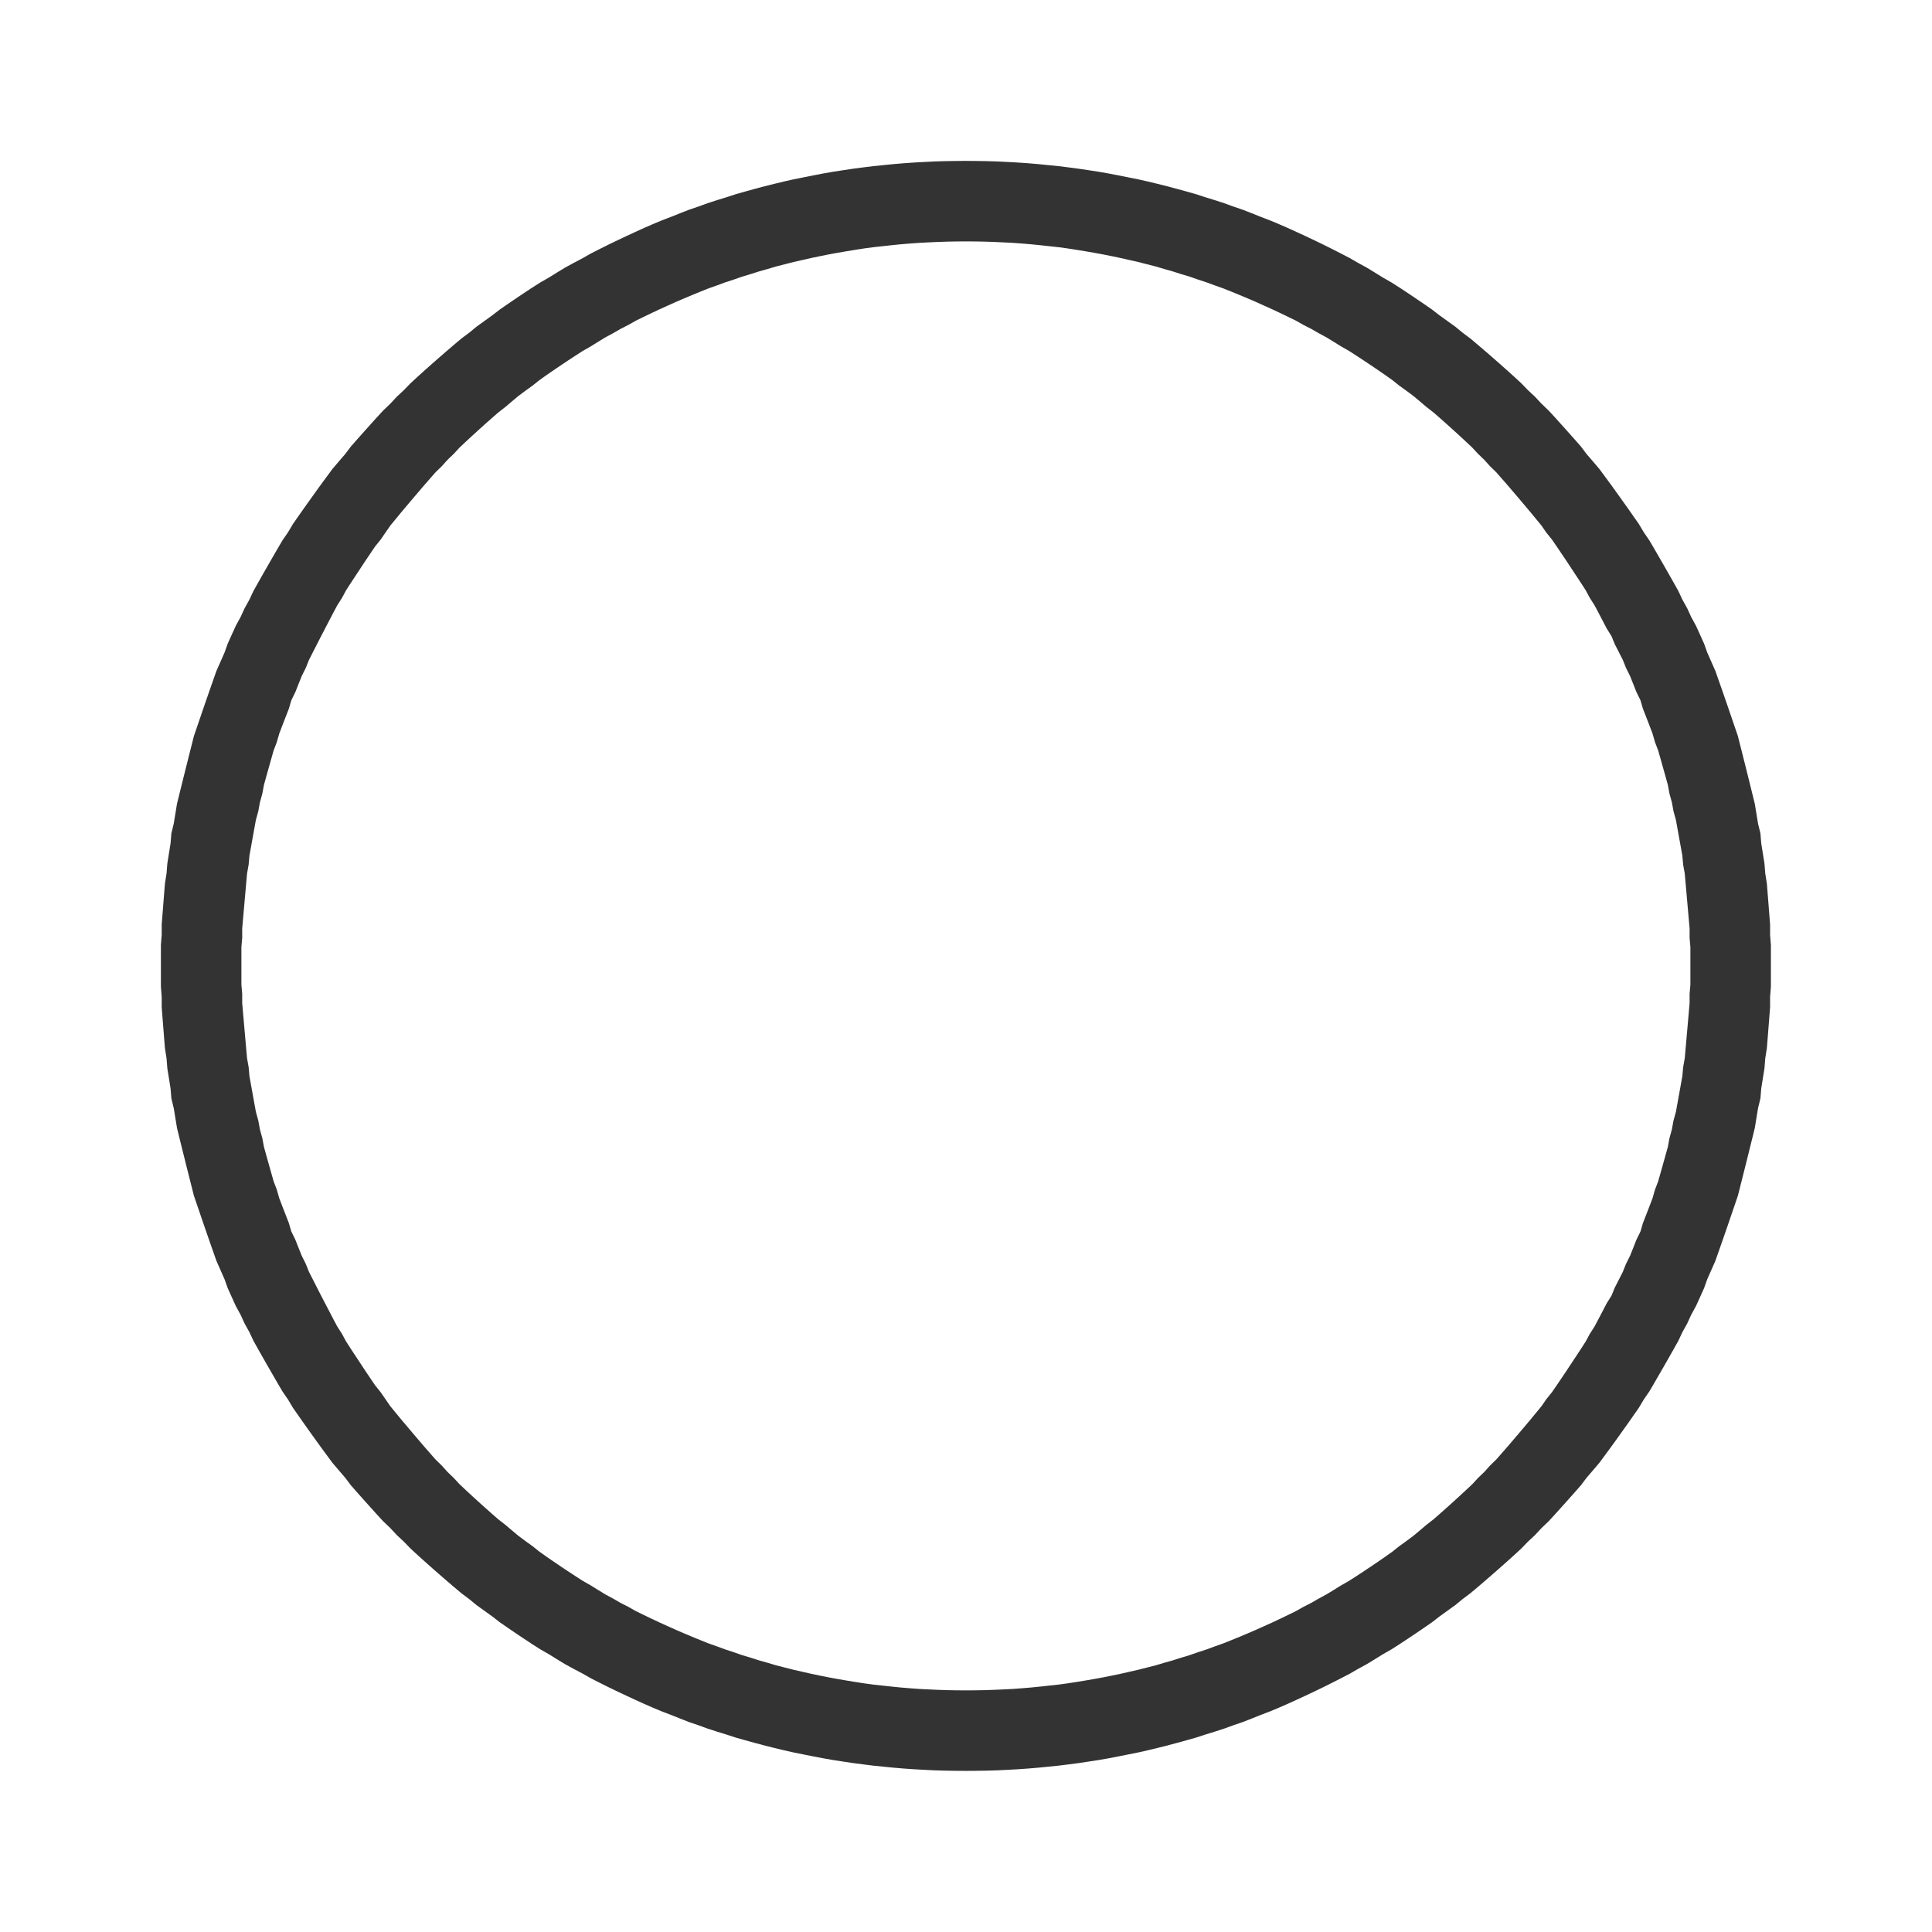
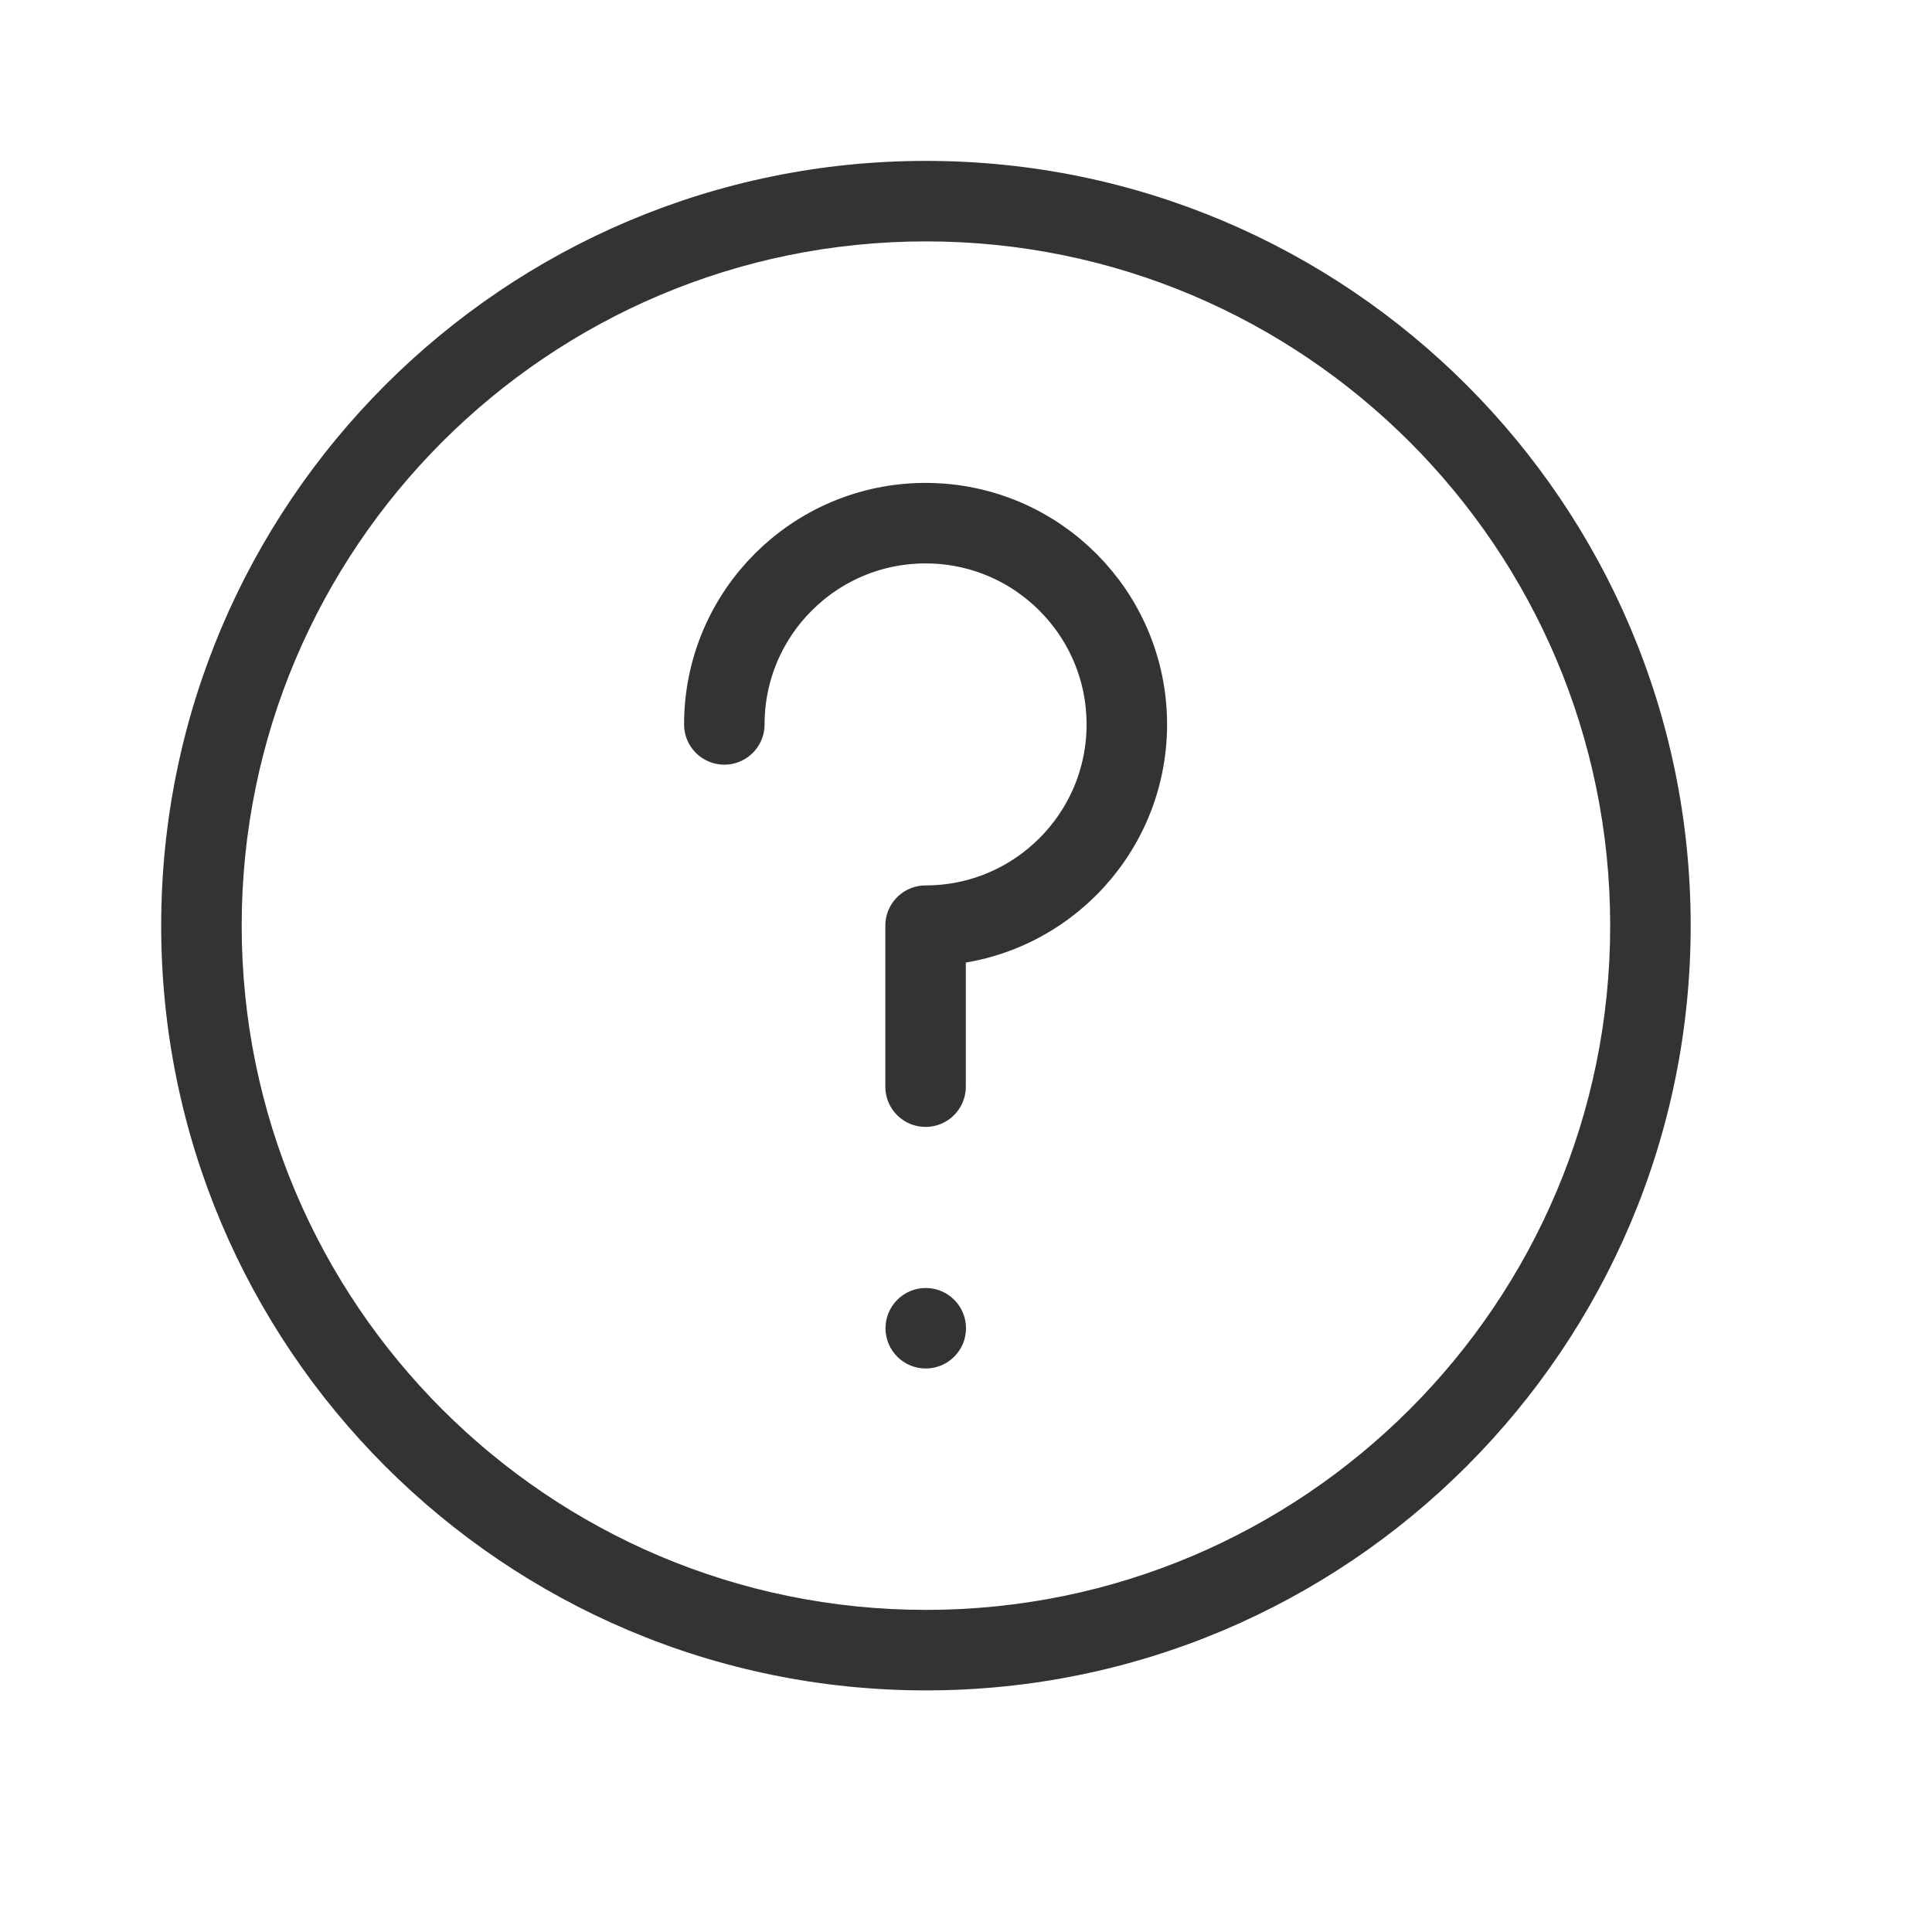
- <svg xmlns="http://www.w3.org/2000/svg" width="24px" height="24px" version="1.1" xml:space="preserve" style="fill-rule:evenodd;clip-rule:evenodd;stroke-linejoin:round;stroke-miterlimit:1.414;">
+ <svg xmlns="http://www.w3.org/2000/svg" width="24px" height="24px" version="1.1" xml:space="preserve" style="fill-rule:evenodd;clip-rule:evenodd;stroke-linecap:round;stroke-linejoin:round;stroke-miterlimit:100;">
  <g transform="matrix(1,0,0,1,-981,-606)">
    <g id="ui.thin.questionMark" transform="matrix(0.800768,0,0,0.984948,981,606)">
      <rect x="0" y="0" width="29.971" height="24.367" style="fill:none;" />
-       <g transform="matrix(1.2488,0,0,1.01528,-1677.14,-615.261)">
-         <path d="M1355.13,608.001L1355.26,608.003L1355.39,608.007L1355.51,608.013L1355.64,608.02L1355.77,608.029L1355.9,608.04L1356.02,608.052L1356.15,608.065L1356.27,608.08L1356.4,608.097L1356.52,608.115L1356.65,608.135L1356.77,608.156L1356.89,608.179L1357.01,608.203L1357.14,608.229L1357.26,608.256L1357.38,608.285L1357.5,608.315L1357.62,608.347L1357.74,608.38L1357.86,608.414L1357.97,608.45L1358.09,608.487L1358.21,608.526L1358.32,608.566L1358.44,608.607L1358.55,608.65L1358.66,608.694L1358.78,608.74L1358.89,608.786L1359,608.834L1359.11,608.884L1359.22,608.935L1359.33,608.987L1359.44,609.04L1359.55,609.095L1359.66,609.151L1359.77,609.208L1359.87,609.266L1359.98,609.326L1360.08,609.387L1360.18,609.449L1360.29,609.512L1360.39,609.576L1360.49,609.642L1360.59,609.709L1360.69,609.777L1360.79,609.846L1360.88,609.916L1360.98,609.988L1361.08,610.06L1361.17,610.134L1361.27,610.209L1361.36,610.285L1361.45,610.362L1361.54,610.44L1361.63,610.519L1361.72,610.599L1361.81,610.68L1361.9,610.763L1361.98,610.846L1362.07,610.93L1362.15,611.016L1362.24,611.102L1362.32,611.189L1362.4,611.278L1362.48,611.367L1362.56,611.457L1362.64,611.548L1362.71,611.641L1362.79,611.734L1362.87,611.828L1362.94,611.923L1363.01,612.018L1363.08,612.115L1363.15,612.213L1363.22,612.311L1363.29,612.411L1363.36,612.511L1363.42,612.612L1363.49,612.714L1363.55,612.816L1363.61,612.92L1363.67,613.024L1363.73,613.129L1363.79,613.235L1363.85,613.342L1363.9,613.449L1363.96,613.557L1364.01,613.666L1364.07,613.776L1364.12,613.886L1364.17,613.997L1364.21,614.109L1364.26,614.222L1364.31,614.335L1364.35,614.449L1364.39,614.563L1364.43,614.678L1364.47,614.794L1364.51,614.911L1364.55,615.028L1364.59,615.145L1364.62,615.264L1364.65,615.383L1364.68,615.502L1364.71,615.622L1364.74,615.743L1364.77,615.864L1364.8,615.986L1364.82,616.108L1364.84,616.231L1364.87,616.354L1364.88,616.478L1364.9,616.602L1364.92,616.727L1364.93,616.852L1364.95,616.978L1364.96,617.104L1364.97,617.231L1364.98,617.358L1364.99,617.486L1364.99,617.614L1365,617.742L1365,617.871L1365,618L1365,618.129L1365,618.258L1364.99,618.386L1364.99,618.514L1364.98,618.642L1364.97,618.769L1364.96,618.896L1364.95,619.022L1364.93,619.148L1364.92,619.273L1364.9,619.398L1364.88,619.522L1364.87,619.646L1364.84,619.769L1364.82,619.892L1364.8,620.014L1364.77,620.136L1364.74,620.257L1364.71,620.378L1364.68,620.498L1364.65,620.617L1364.62,620.736L1364.59,620.855L1364.55,620.972L1364.51,621.089L1364.47,621.206L1364.43,621.322L1364.39,621.437L1364.35,621.551L1364.31,621.665L1364.26,621.778L1364.21,621.891L1364.17,622.003L1364.12,622.114L1364.07,622.224L1364.01,622.334L1363.96,622.443L1363.9,622.551L1363.85,622.658L1363.79,622.765L1363.73,622.871L1363.67,622.976L1363.61,623.08L1363.55,623.184L1363.49,623.286L1363.42,623.388L1363.36,623.489L1363.29,623.589L1363.22,623.689L1363.15,623.787L1363.08,623.885L1363.01,623.982L1362.94,624.077L1362.87,624.172L1362.79,624.266L1362.71,624.359L1362.64,624.452L1362.56,624.543L1362.48,624.633L1362.4,624.722L1362.32,624.811L1362.24,624.898L1362.15,624.984L1362.07,625.07L1361.98,625.154L1361.9,625.237L1361.81,625.32L1361.72,625.401L1361.63,625.481L1361.54,625.56L1361.45,625.638L1361.36,625.715L1361.27,625.791L1361.17,625.866L1361.08,625.94L1360.98,626.012L1360.88,626.084L1360.79,626.154L1360.69,626.223L1360.59,626.291L1360.49,626.358L1360.39,626.424L1360.29,626.488L1360.18,626.551L1360.08,626.613L1359.98,626.674L1359.87,626.734L1359.77,626.792L1359.66,626.849L1359.55,626.905L1359.44,626.96L1359.33,627.013L1359.22,627.065L1359.11,627.116L1359,627.166L1358.89,627.214L1358.78,627.26L1358.66,627.306L1358.55,627.35L1358.44,627.393L1358.32,627.434L1358.21,627.474L1358.09,627.513L1357.97,627.55L1357.86,627.586L1357.74,627.62L1357.62,627.653L1357.5,627.685L1357.38,627.715L1357.26,627.744L1357.14,627.771L1357.01,627.797L1356.89,627.821L1356.77,627.844L1356.65,627.865L1356.52,627.885L1356.4,627.903L1356.27,627.92L1356.15,627.935L1356.02,627.948L1355.9,627.96L1355.77,627.971L1355.64,627.98L1355.51,627.987L1355.39,627.993L1355.26,627.997L1355.13,627.999L1355,628L1354.87,627.999L1354.74,627.997L1354.61,627.993L1354.49,627.987L1354.36,627.98L1354.23,627.971L1354.1,627.96L1353.98,627.948L1353.85,627.935L1353.73,627.92L1353.6,627.903L1353.48,627.885L1353.35,627.865L1353.23,627.844L1353.11,627.821L1352.99,627.797L1352.86,627.771L1352.74,627.744L1352.62,627.715L1352.5,627.685L1352.38,627.653L1352.26,627.62L1352.14,627.586L1352.03,627.55L1351.91,627.513L1351.79,627.474L1351.68,627.434L1351.56,627.393L1351.45,627.35L1351.34,627.306L1351.22,627.26L1351.11,627.214L1351,627.166L1350.89,627.116L1350.78,627.065L1350.67,627.013L1350.56,626.96L1350.45,626.905L1350.34,626.849L1350.24,626.792L1350.13,626.734L1350.02,626.674L1349.92,626.613L1349.82,626.551L1349.71,626.488L1349.61,626.424L1349.51,626.358L1349.41,626.291L1349.31,626.223L1349.21,626.154L1349.12,626.084L1349.02,626.012L1348.92,625.94L1348.83,625.866L1348.73,625.791L1348.64,625.715L1348.55,625.638L1348.46,625.56L1348.37,625.481L1348.28,625.401L1348.19,625.32L1348.1,625.237L1348.02,625.154L1347.93,625.07L1347.85,624.984L1347.76,624.898L1347.68,624.811L1347.6,624.722L1347.52,624.633L1347.44,624.543L1347.36,624.452L1347.29,624.359L1347.21,624.266L1347.13,624.172L1347.06,624.077L1346.99,623.982L1346.92,623.885L1346.85,623.787L1346.78,623.689L1346.71,623.589L1346.64,623.489L1346.58,623.388L1346.51,623.286L1346.45,623.184L1346.39,623.08L1346.33,622.976L1346.27,622.871L1346.21,622.765L1346.15,622.658L1346.1,622.551L1346.04,622.443L1345.99,622.334L1345.93,622.224L1345.88,622.114L1345.83,622.003L1345.79,621.891L1345.74,621.778L1345.69,621.665L1345.65,621.551L1345.61,621.437L1345.57,621.322L1345.53,621.206L1345.49,621.089L1345.45,620.972L1345.41,620.855L1345.38,620.736L1345.35,620.617L1345.32,620.498L1345.29,620.378L1345.26,620.257L1345.23,620.136L1345.2,620.014L1345.18,619.892L1345.16,619.769L1345.13,619.646L1345.12,619.522L1345.1,619.398L1345.08,619.273L1345.07,619.148L1345.05,619.022L1345.04,618.896L1345.03,618.769L1345.02,618.642L1345.01,618.514L1345.01,618.386L1345,618.258L1345,618.129L1345,618L1345,617.871L1345,617.742L1345.01,617.614L1345.01,617.486L1345.02,617.358L1345.03,617.231L1345.04,617.104L1345.05,616.978L1345.07,616.852L1345.08,616.727L1345.1,616.602L1345.12,616.478L1345.13,616.354L1345.16,616.231L1345.18,616.108L1345.2,615.986L1345.23,615.864L1345.26,615.743L1345.29,615.622L1345.32,615.502L1345.35,615.383L1345.38,615.264L1345.41,615.145L1345.45,615.028L1345.49,614.911L1345.53,614.794L1345.57,614.678L1345.61,614.563L1345.65,614.449L1345.69,614.335L1345.74,614.222L1345.79,614.109L1345.83,613.997L1345.88,613.886L1345.93,613.776L1345.99,613.666L1346.04,613.557L1346.1,613.449L1346.15,613.342L1346.21,613.235L1346.27,613.129L1346.33,613.024L1346.39,612.92L1346.45,612.816L1346.51,612.714L1346.58,612.612L1346.64,612.511L1346.71,612.411L1346.78,612.311L1346.85,612.213L1346.92,612.115L1346.99,612.018L1347.06,611.923L1347.13,611.828L1347.21,611.734L1347.29,611.641L1347.36,611.548L1347.44,611.457L1347.52,611.367L1347.6,611.278L1347.68,611.189L1347.76,611.102L1347.85,611.016L1347.93,610.93L1348.02,610.846L1348.1,610.763L1348.19,610.68L1348.28,610.599L1348.37,610.519L1348.46,610.44L1348.55,610.362L1348.64,610.285L1348.73,610.209L1348.83,610.134L1348.92,610.06L1349.02,609.988L1349.12,609.916L1349.21,609.846L1349.31,609.777L1349.41,609.709L1349.51,609.642L1349.61,609.576L1349.71,609.512L1349.82,609.449L1349.92,609.387L1350.02,609.326L1350.13,609.266L1350.24,609.208L1350.34,609.151L1350.45,609.095L1350.56,609.04L1350.67,608.987L1350.78,608.935L1350.89,608.884L1351,608.834L1351.11,608.786L1351.22,608.74L1351.34,608.694L1351.45,608.65L1351.56,608.607L1351.68,608.566L1351.79,608.526L1351.91,608.487L1352.03,608.45L1352.14,608.414L1352.26,608.38L1352.38,608.347L1352.5,608.315L1352.62,608.285L1352.74,608.256L1352.86,608.229L1352.99,608.203L1353.11,608.179L1353.23,608.156L1353.35,608.135L1353.48,608.115L1353.6,608.097L1353.73,608.08L1353.85,608.065L1353.98,608.052L1354.1,608.04L1354.23,608.029L1354.36,608.02L1354.49,608.013L1354.61,608.007L1354.74,608.003L1354.87,608.001L1355,608L1355.13,608.001ZM1354.88,609.001L1354.77,609.003L1354.65,609.007L1354.54,609.012L1354.42,609.018L1354.31,609.026L1354.19,609.036L1354.08,609.047L1353.97,609.059L1353.85,609.072L1353.74,609.087L1353.63,609.104L1353.52,609.122L1353.41,609.141L1353.3,609.161L1353.19,609.183L1353.08,609.206L1352.97,609.231L1352.86,609.256L1352.75,609.284L1352.64,609.312L1352.54,609.342L1352.43,609.373L1352.33,609.405L1352.22,609.438L1352.12,609.473L1352.01,609.509L1351.91,609.546L1351.8,609.585L1351.7,609.625L1351.6,609.666L1351.5,609.708L1351.4,609.751L1351.3,609.796L1351.2,609.841L1351.1,609.888L1351,609.936L1350.9,609.985L1350.81,610.036L1350.71,610.087L1350.62,610.139L1350.52,610.193L1350.43,610.248L1350.34,610.304L1350.24,610.361L1350.15,610.419L1350.06,610.478L1349.97,610.538L1349.88,610.599L1349.79,610.661L1349.7,610.725L1349.62,610.789L1349.53,610.854L1349.44,610.921L1349.36,610.988L1349.28,611.056L1349.19,611.126L1349.11,611.196L1349.03,611.267L1348.95,611.339L1348.87,611.412L1348.79,611.486L1348.71,611.561L1348.64,611.637L1348.56,611.714L1348.49,611.792L1348.41,611.87L1348.34,611.95L1348.27,612.03L1348.2,612.112L1348.13,612.194L1348.06,612.277L1347.99,612.36L1347.92,612.445L1347.85,612.53L1347.79,612.617L1347.73,612.704L1347.66,612.791L1347.6,612.88L1347.54,612.969L1347.48,613.06L1347.42,613.151L1347.36,613.242L1347.3,613.335L1347.25,613.428L1347.19,613.522L1347.14,613.616L1347.09,613.712L1347.04,613.808L1346.99,613.904L1346.94,614.002L1346.89,614.1L1346.84,614.198L1346.8,614.298L1346.75,614.398L1346.71,614.498L1346.67,614.599L1346.62,614.701L1346.59,614.804L1346.55,614.907L1346.51,615.01L1346.47,615.115L1346.44,615.22L1346.4,615.325L1346.37,615.431L1346.34,615.537L1346.31,615.644L1346.28,615.752L1346.26,615.86L1346.23,615.969L1346.21,616.078L1346.18,616.187L1346.16,616.297L1346.14,616.408L1346.12,616.519L1346.1,616.63L1346.09,616.742L1346.07,616.854L1346.06,616.967L1346.05,617.08L1346.04,617.194L1346.03,617.308L1346.02,617.422L1346.01,617.537L1346.01,617.652L1346,617.768L1346,617.884L1346,618L1346,618.116L1346,618.232L1346.01,618.348L1346.01,618.463L1346.02,618.578L1346.03,618.692L1346.04,618.806L1346.05,618.92L1346.06,619.033L1346.07,619.146L1346.09,619.258L1346.1,619.37L1346.12,619.481L1346.14,619.592L1346.16,619.703L1346.18,619.813L1346.21,619.922L1346.23,620.031L1346.26,620.14L1346.28,620.248L1346.31,620.356L1346.34,620.463L1346.37,620.569L1346.4,620.675L1346.44,620.78L1346.47,620.885L1346.51,620.99L1346.55,621.093L1346.59,621.196L1346.62,621.299L1346.67,621.401L1346.71,621.502L1346.75,621.602L1346.8,621.702L1346.84,621.802L1346.89,621.9L1346.94,621.998L1346.99,622.096L1347.04,622.192L1347.09,622.288L1347.14,622.384L1347.19,622.478L1347.25,622.572L1347.3,622.665L1347.36,622.758L1347.42,622.849L1347.48,622.94L1347.54,623.031L1347.6,623.12L1347.66,623.209L1347.73,623.296L1347.79,623.383L1347.85,623.47L1347.92,623.555L1347.99,623.64L1348.06,623.723L1348.13,623.806L1348.2,623.888L1348.27,623.97L1348.34,624.05L1348.41,624.13L1348.49,624.208L1348.56,624.286L1348.64,624.363L1348.71,624.439L1348.79,624.514L1348.87,624.588L1348.95,624.661L1349.03,624.733L1349.11,624.804L1349.19,624.874L1349.28,624.944L1349.36,625.012L1349.44,625.079L1349.53,625.146L1349.62,625.211L1349.7,625.275L1349.79,625.339L1349.88,625.401L1349.97,625.462L1350.06,625.522L1350.15,625.581L1350.24,625.639L1350.34,625.696L1350.43,625.752L1350.52,625.807L1350.62,625.861L1350.71,625.913L1350.81,625.964L1350.9,626.015L1351,626.064L1351.1,626.112L1351.2,626.159L1351.3,626.204L1351.4,626.249L1351.5,626.292L1351.6,626.334L1351.7,626.375L1351.8,626.415L1351.91,626.454L1352.01,626.491L1352.12,626.527L1352.22,626.562L1352.33,626.595L1352.43,626.627L1352.54,626.658L1352.64,626.688L1352.75,626.716L1352.86,626.744L1352.97,626.769L1353.08,626.794L1353.19,626.817L1353.3,626.839L1353.41,626.859L1353.52,626.878L1353.63,626.896L1353.74,626.913L1353.85,626.928L1353.97,626.941L1354.08,626.953L1354.19,626.964L1354.31,626.974L1354.42,626.982L1354.54,626.988L1354.65,626.993L1354.77,626.997L1354.88,626.999L1355,627L1355.12,626.999L1355.23,626.997L1355.35,626.993L1355.46,626.988L1355.58,626.982L1355.69,626.974L1355.81,626.964L1355.92,626.953L1356.03,626.941L1356.15,626.928L1356.26,626.913L1356.37,626.896L1356.48,626.878L1356.59,626.859L1356.7,626.839L1356.81,626.817L1356.92,626.794L1357.03,626.769L1357.14,626.744L1357.25,626.716L1357.36,626.688L1357.46,626.658L1357.57,626.627L1357.67,626.595L1357.78,626.562L1357.88,626.527L1357.99,626.491L1358.09,626.454L1358.2,626.415L1358.3,626.375L1358.4,626.334L1358.5,626.292L1358.6,626.249L1358.7,626.204L1358.8,626.159L1358.9,626.112L1359,626.064L1359.1,626.015L1359.19,625.964L1359.29,625.913L1359.38,625.861L1359.48,625.807L1359.57,625.752L1359.66,625.696L1359.76,625.639L1359.85,625.581L1359.94,625.522L1360.03,625.462L1360.12,625.401L1360.21,625.339L1360.3,625.275L1360.38,625.211L1360.47,625.146L1360.56,625.079L1360.64,625.012L1360.72,624.944L1360.81,624.874L1360.89,624.804L1360.97,624.733L1361.05,624.661L1361.13,624.588L1361.21,624.514L1361.29,624.439L1361.36,624.363L1361.44,624.286L1361.51,624.208L1361.59,624.13L1361.66,624.05L1361.73,623.97L1361.8,623.888L1361.87,623.806L1361.94,623.723L1362.01,623.64L1362.08,623.555L1362.15,623.47L1362.21,623.383L1362.28,623.296L1362.34,623.209L1362.4,623.12L1362.46,623.031L1362.52,622.94L1362.58,622.849L1362.64,622.758L1362.7,622.665L1362.75,622.572L1362.81,622.478L1362.86,622.384L1362.91,622.288L1362.96,622.192L1363.02,622.096L1363.06,621.998L1363.11,621.9L1363.16,621.802L1363.2,621.702L1363.25,621.602L1363.29,621.502L1363.33,621.401L1363.38,621.299L1363.41,621.196L1363.45,621.093L1363.49,620.99L1363.53,620.885L1363.56,620.78L1363.6,620.675L1363.63,620.569L1363.66,620.463L1363.69,620.356L1363.72,620.248L1363.74,620.14L1363.77,620.031L1363.79,619.922L1363.82,619.813L1363.84,619.703L1363.86,619.592L1363.88,619.481L1363.9,619.37L1363.91,619.258L1363.93,619.146L1363.94,619.033L1363.95,618.92L1363.96,618.806L1363.97,618.692L1363.98,618.578L1363.99,618.463L1363.99,618.348L1364,618.232L1364,618.116L1364,618L1364,617.884L1364,617.768L1363.99,617.652L1363.99,617.537L1363.98,617.422L1363.97,617.308L1363.96,617.194L1363.95,617.08L1363.94,616.967L1363.93,616.854L1363.91,616.742L1363.9,616.63L1363.88,616.519L1363.86,616.408L1363.84,616.297L1363.82,616.187L1363.79,616.078L1363.77,615.969L1363.74,615.86L1363.72,615.752L1363.69,615.644L1363.66,615.537L1363.63,615.431L1363.6,615.325L1363.56,615.22L1363.53,615.115L1363.49,615.01L1363.45,614.907L1363.41,614.804L1363.38,614.701L1363.33,614.599L1363.29,614.498L1363.25,614.398L1363.2,614.298L1363.16,614.198L1363.11,614.1L1363.06,614.002L1363.02,613.904L1362.96,613.808L1362.91,613.712L1362.86,613.616L1362.81,613.522L1362.75,613.428L1362.7,613.335L1362.64,613.242L1362.58,613.151L1362.52,613.06L1362.46,612.969L1362.4,612.88L1362.34,612.791L1362.28,612.704L1362.21,612.617L1362.15,612.53L1362.08,612.445L1362.01,612.36L1361.94,612.277L1361.87,612.194L1361.8,612.112L1361.73,612.03L1361.66,611.95L1361.59,611.87L1361.51,611.792L1361.44,611.714L1361.36,611.637L1361.29,611.561L1361.21,611.486L1361.13,611.412L1361.05,611.339L1360.97,611.267L1360.89,611.196L1360.81,611.126L1360.72,611.056L1360.64,610.988L1360.56,610.921L1360.47,610.854L1360.38,610.789L1360.3,610.725L1360.21,610.661L1360.12,610.599L1360.03,610.538L1359.94,610.478L1359.85,610.419L1359.76,610.361L1359.66,610.304L1359.57,610.248L1359.48,610.193L1359.38,610.139L1359.29,610.087L1359.19,610.036L1359.1,609.985L1359,609.936L1358.9,609.888L1358.8,609.841L1358.7,609.796L1358.6,609.751L1358.5,609.708L1358.4,609.666L1358.3,609.625L1358.2,609.585L1358.09,609.546L1357.99,609.509L1357.88,609.473L1357.78,609.438L1357.67,609.405L1357.57,609.373L1357.46,609.342L1357.36,609.312L1357.25,609.284L1357.14,609.256L1357.03,609.231L1356.92,609.206L1356.81,609.183L1356.7,609.161L1356.59,609.141L1356.48,609.122L1356.37,609.104L1356.26,609.087L1356.15,609.072L1356.03,609.059L1355.92,609.047L1355.81,609.036L1355.69,609.026L1355.58,609.018L1355.46,609.012L1355.35,609.007L1355.23,609.003L1355.12,609.001L1355,609L1354.88,609.001Z" style="fill:rgb(51,51,51);" />
+       <g transform="matrix(1.2488,0,0,1.01528,-1225.07,-615.261)">
+         <path d="M992.5,608C997.743,608 1002,612.257 1002,617.5C1002,622.743 997.743,627 992.5,627C987.257,627 983,622.743 983,617.5C983,612.257 987.257,608 992.5,608ZM992.5,609C997.191,609 1001,612.809 1001,617.5C1001,622.191 997.191,626 992.5,626C987.809,626 984,622.191 984,617.5C984,612.809 987.809,609 992.5,609Z" style="fill:rgb(51,51,51);" />
+       </g>
+       <g transform="matrix(-0.6244,0,0,0.507641,21.854,-93.9136)">
+         <circle cx="12" cy="218" r="1" style="fill:rgb(51,51,51);" />
+       </g>
+       <g transform="matrix(1.2488,0,0,1.01528,-1225.7,-567.035)">
+         <path d="M990.5,567.5C990.5,566.12 991.62,565 993,565C994.38,565 995.5,566.12 995.5,567.5C995.5,568.88 994.38,570 993,570L993,572" style="fill:none;stroke:rgb(51,51,51);stroke-width:1px;" />
      </g>
    </g>
  </g>
</svg>
